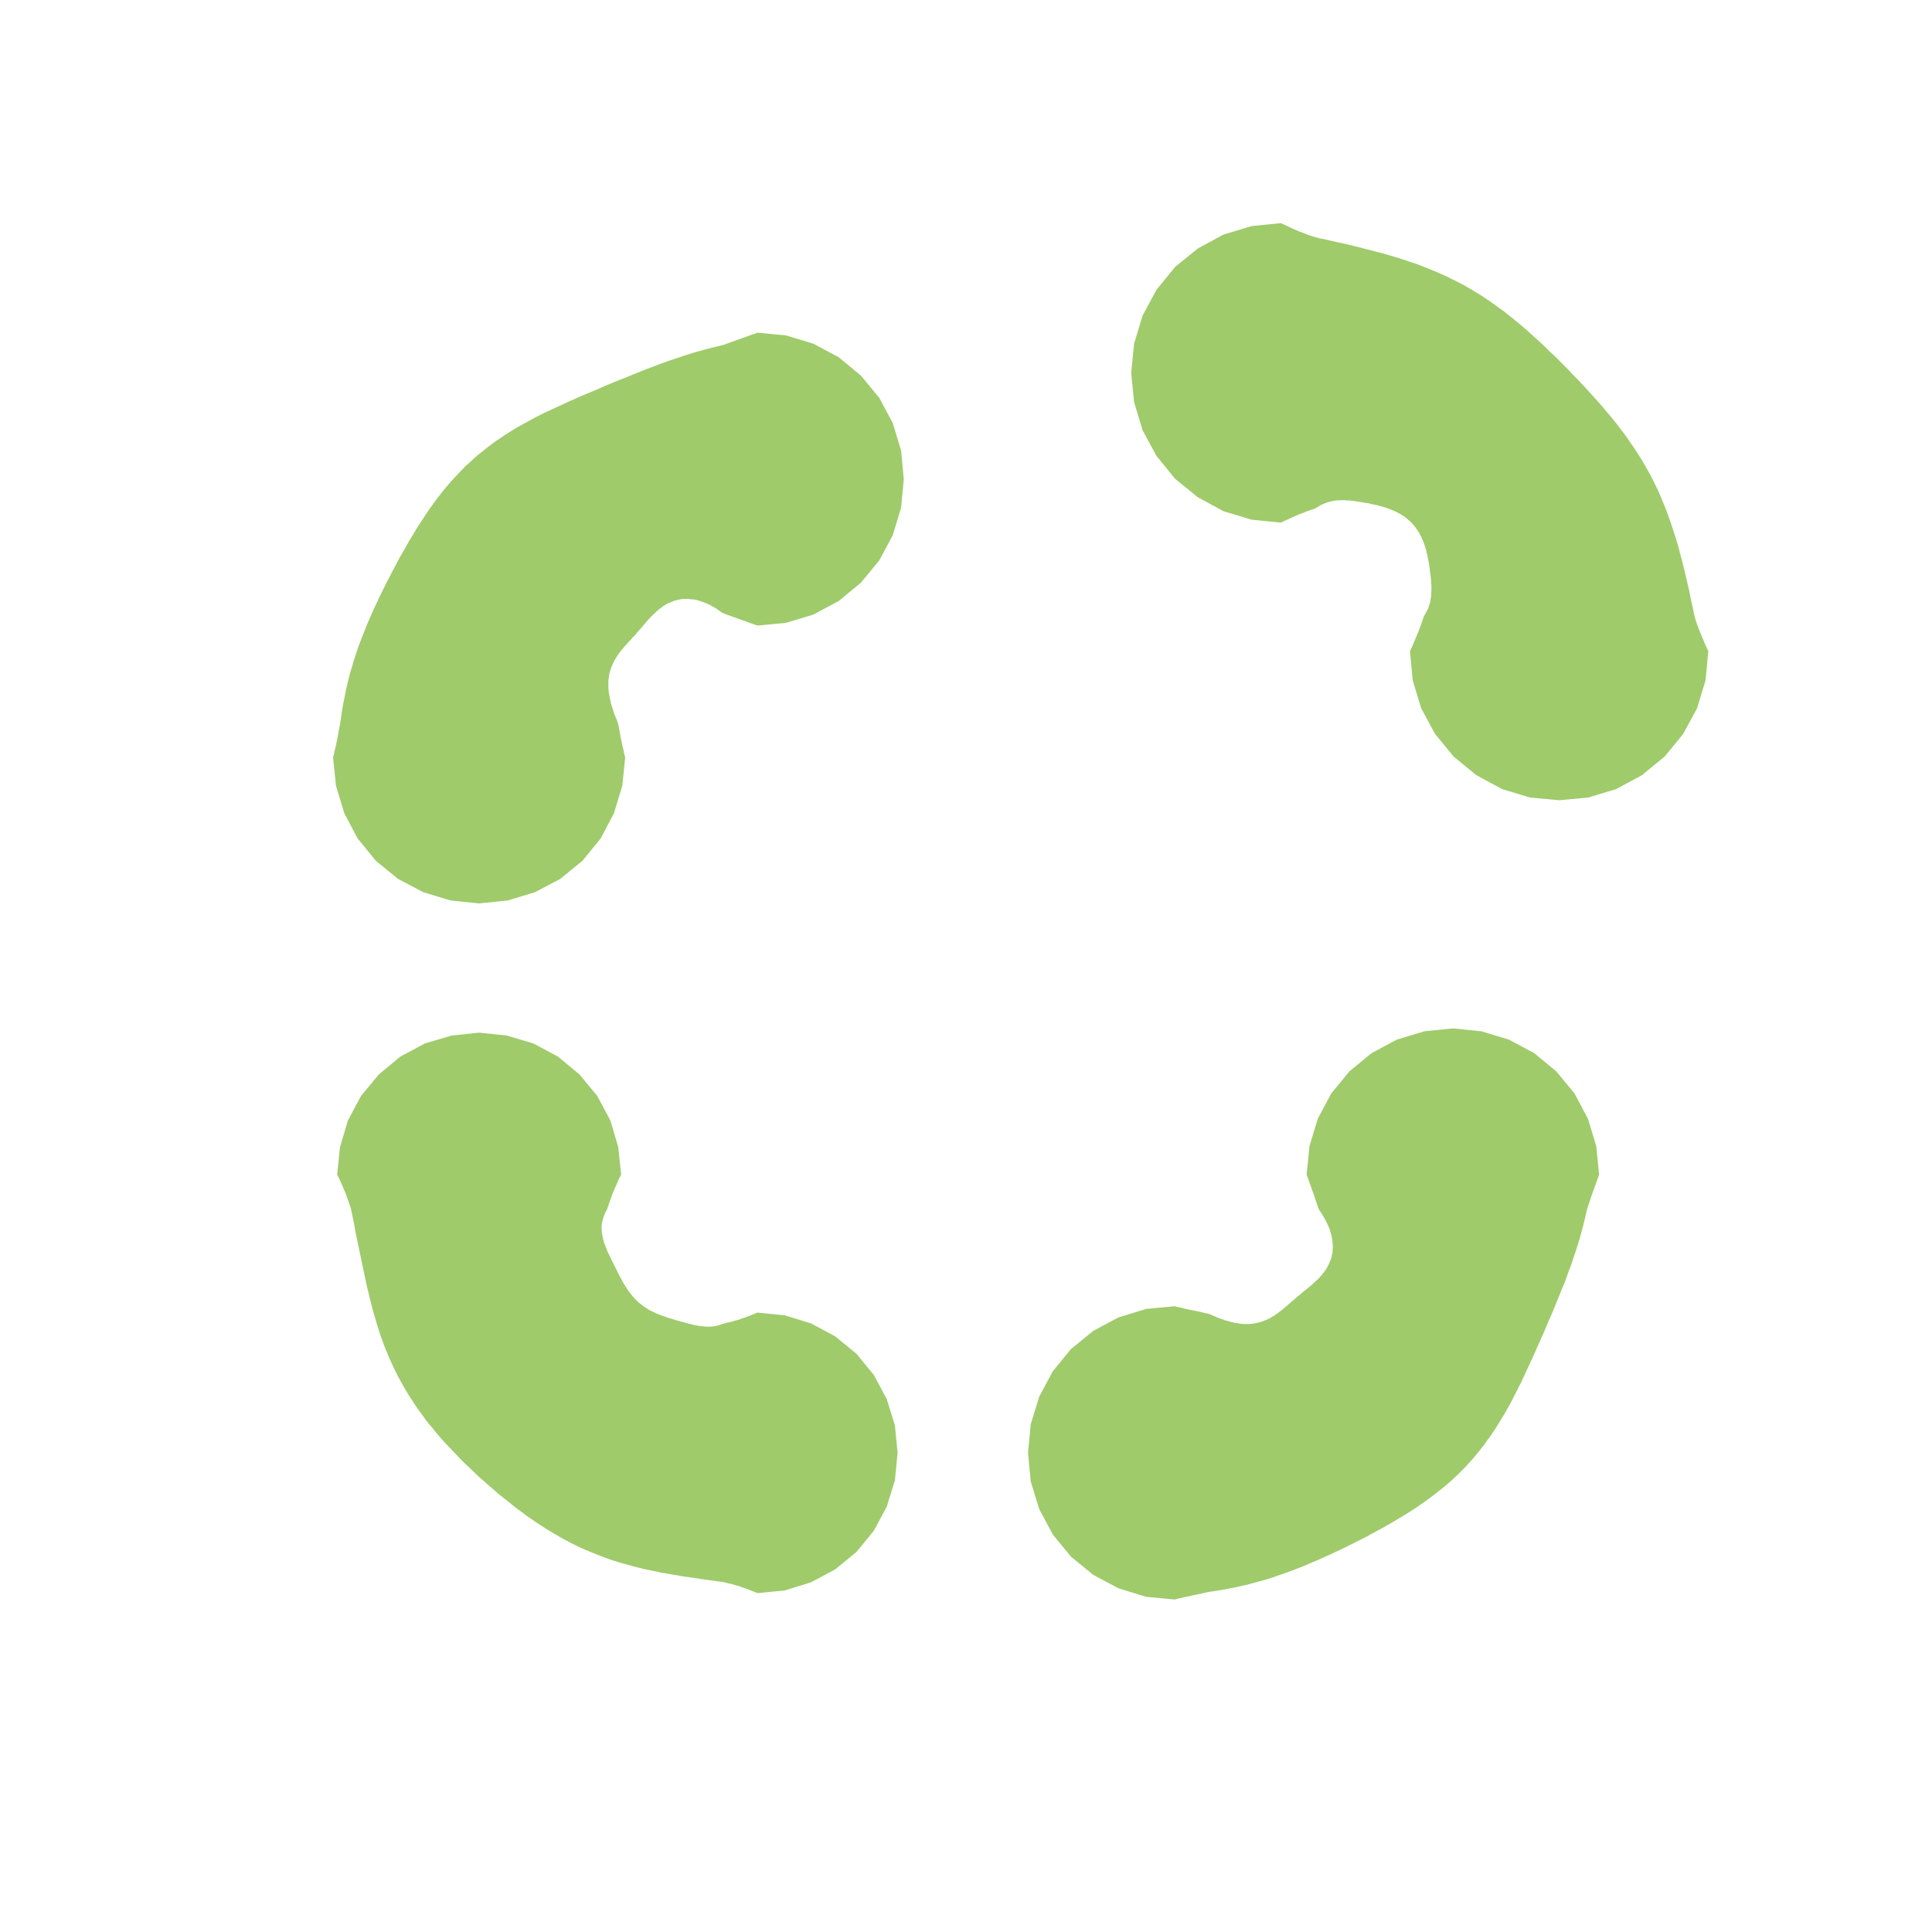
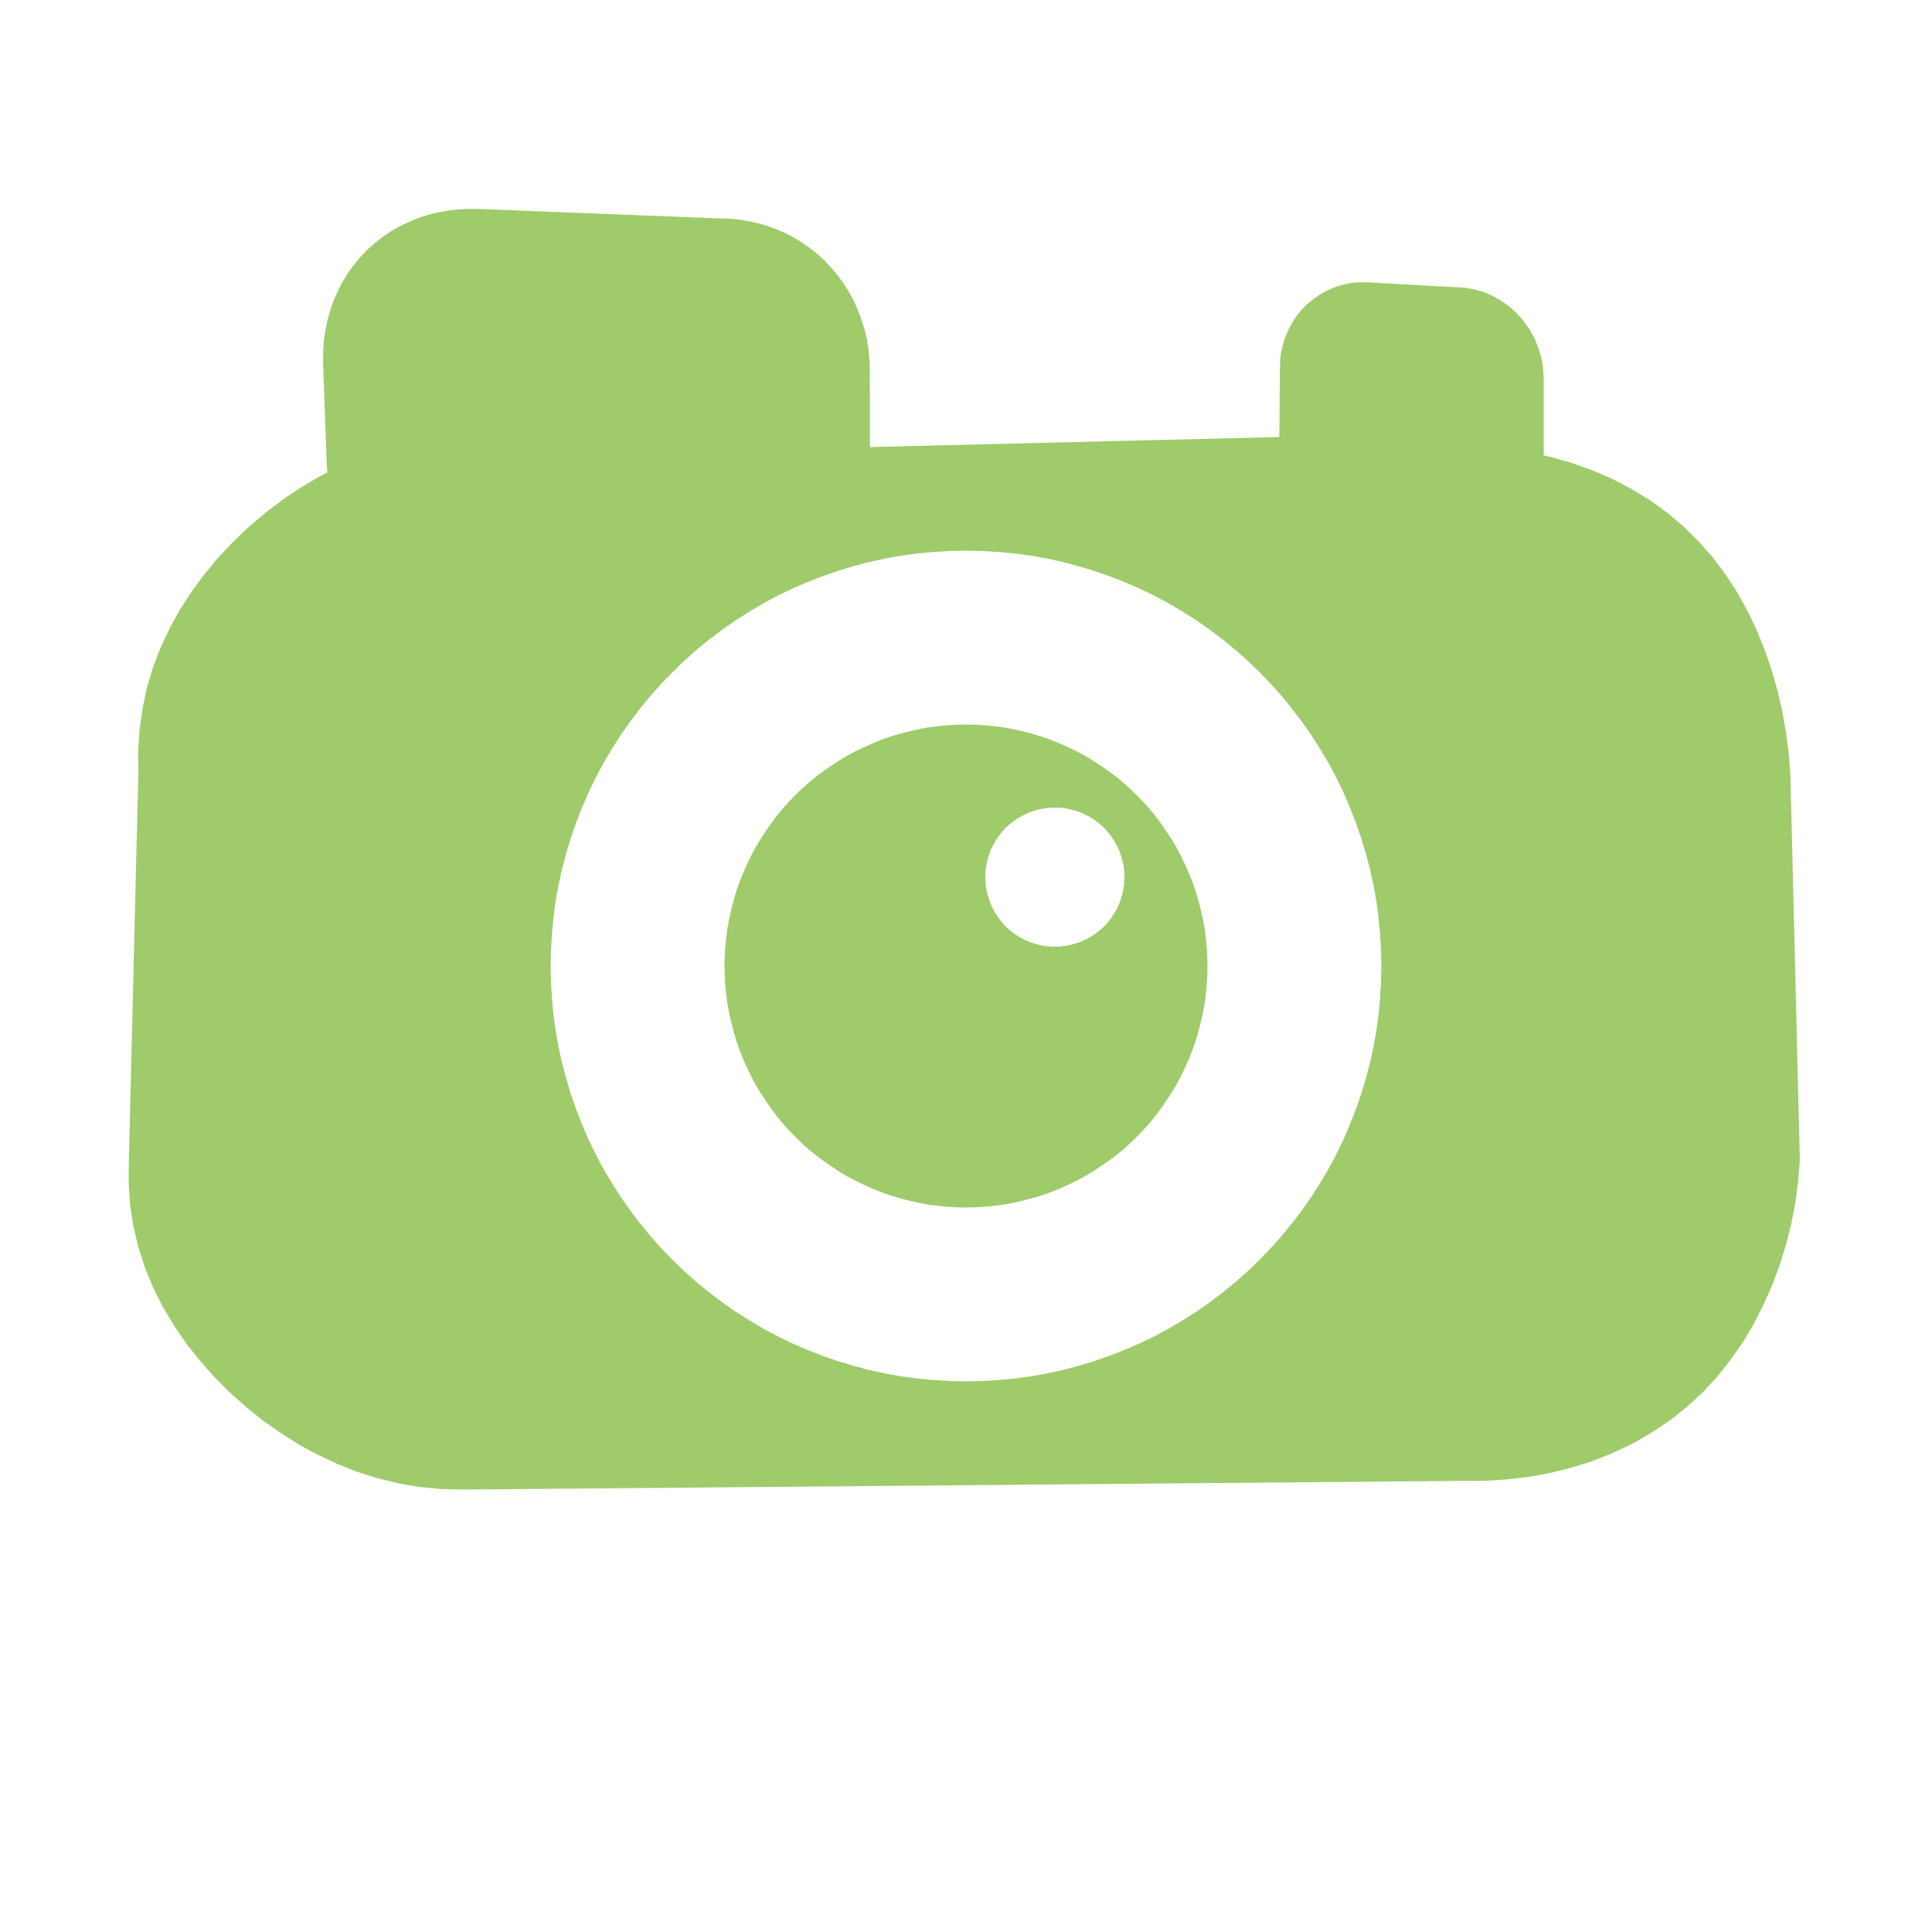
- <svg xmlns="http://www.w3.org/2000/svg" viewBox="0 0 100 100" width="100" height="100" role="img" aria-label="Ruben Svanerud symbol">
-   <path fill="#9fcb6b" d="M32.36 39.20 L32.31 39.01 L32.27 38.81 L32.22 38.62 L32.18 38.42 L32.14 38.23 L32.10 38.03 L32.07 37.84 L32.03 37.64 L31.99 37.45 L31.95 37.34 L31.92 37.25 L31.88 37.16 L31.85 37.08 L31.81 36.99 L31.78 36.90 L31.75 36.81 L31.72 36.71 L31.69 36.62 L31.66 36.53 L31.63 36.43 L31.61 36.33 L31.59 36.24 L31.56 36.14 L31.55 36.04 L31.53 35.94 L31.51 35.84 L31.50 35.74 L31.49 35.64 L31.49 35.53 L31.49 35.43 L31.49 35.33 L31.49 35.23 L31.50 35.13 L31.52 35.03 L31.53 34.93 L31.55 34.83 L31.58 34.73 L31.61 34.64 L31.64 34.54 L31.68 34.45 L31.72 34.36 L31.76 34.27 L31.81 34.18 L31.86 34.09 L31.91 34.01 L31.96 33.93 L32.02 33.84 L32.08 33.76 L32.14 33.68 L32.20 33.61 L32.27 33.53 L32.33 33.45 L32.40 33.38 L32.47 33.31 L32.53 33.23 L32.60 33.16 L32.67 33.09 L32.73 33.01 L32.80 32.94 L32.87 32.87 L32.93 32.79 L33.00 32.72 L33.06 32.64 L33.13 32.57 L33.20 32.49 L33.26 32.41 L33.33 32.34 L33.40 32.26 L33.46 32.18 L33.53 32.10 L33.60 32.03 L33.67 31.95 L33.75 31.87 L33.82 31.80 L33.90 31.73 L33.97 31.66 L34.05 31.59 L34.13 31.52 L34.22 31.46 L34.30 31.39 L34.39 31.34 L34.48 31.28 L34.57 31.23 L34.67 31.19 L34.77 31.15 L34.86 31.11 L34.96 31.08 L35.07 31.05 L35.17 31.03 L35.28 31.01 L35.38 31.00 L35.49 31.00 L35.60 31.00 L35.70 31.01 L35.81 31.02 L35.92 31.03 L36.03 31.05 L36.14 31.08 L36.24 31.11 L36.35 31.15 L36.45 31.19 L36.56 31.23 L36.66 31.27 L36.76 31.32 L36.86 31.38 L36.96 31.43 L37.06 31.49 L37.15 31.55 L37.24 31.62 L37.33 31.68 L37.45 31.75 L37.64 31.82 L37.84 31.89 L38.03 31.96 L38.23 32.03 L38.42 32.10 L38.62 32.17 L38.81 32.24 L39.01 32.31 L39.20 32.38 L40.68 32.24 L42.10 31.81 L43.41 31.11 L44.56 30.16 L45.51 29.01 L46.21 27.70 L46.64 26.28 L46.78 24.80 L46.64 23.32 L46.21 21.90 L45.51 20.59 L44.56 19.44 L43.41 18.49 L42.10 17.79 L40.68 17.36 L39.20 17.22 L39.01 17.29 L38.81 17.36 L38.62 17.43 L38.42 17.50 L38.23 17.57 L38.03 17.64 L37.84 17.71 L37.64 17.78 L37.45 17.85 L37.17 17.92 L36.87 17.99 L36.57 18.07 L36.28 18.15 L35.98 18.23 L35.69 18.32 L35.41 18.41 L35.12 18.51 L34.84 18.60 L34.55 18.70 L34.27 18.80 L34.00 18.90 L33.72 19.01 L33.45 19.11 L33.17 19.22 L32.90 19.33 L32.63 19.44 L32.37 19.55 L32.10 19.65 L31.83 19.76 L31.57 19.87 L31.30 19.98 L31.04 20.10 L30.78 20.21 L30.51 20.32 L30.25 20.43 L29.99 20.54 L29.73 20.66 L29.47 20.77 L29.21 20.89 L28.95 21.01 L28.69 21.13 L28.43 21.25 L28.17 21.37 L27.92 21.50 L27.66 21.63 L27.41 21.77 L27.15 21.91 L26.90 22.05 L26.65 22.19 L26.41 22.34 L26.16 22.50 L25.92 22.66 L25.68 22.82 L25.45 22.99 L25.21 23.17 L24.99 23.35 L24.76 23.53 L24.54 23.72 L24.33 23.92 L24.11 24.11 L23.91 24.32 L23.71 24.53 L23.51 24.74 L23.31 24.96 L23.12 25.18 L22.94 25.40 L22.76 25.63 L22.58 25.86 L22.41 26.10 L22.24 26.33 L22.08 26.57 L21.92 26.81 L21.76 27.06 L21.60 27.30 L21.45 27.55 L21.30 27.80 L21.15 28.05 L21.01 28.30 L20.87 28.55 L20.72 28.80 L20.58 29.06 L20.45 29.31 L20.31 29.57 L20.18 29.83 L20.04 30.09 L19.91 30.35 L19.78 30.61 L19.65 30.88 L19.53 31.14 L19.40 31.41 L19.28 31.68 L19.16 31.95 L19.04 32.22 L18.93 32.50 L18.82 32.78 L18.71 33.05 L18.60 33.34 L18.50 33.62 L18.41 33.90 L18.31 34.19 L18.23 34.48 L18.14 34.77 L18.06 35.07 L17.99 35.36 L17.92 35.66 L17.86 35.96 L17.80 36.26 L17.74 36.56 L17.69 36.86 L17.65 37.17 L17.61 37.45 L17.57 37.64 L17.53 37.84 L17.50 38.03 L17.46 38.23 L17.42 38.42 L17.38 38.62 L17.33 38.81 L17.29 39.01 L17.24 39.20 L17.39 40.67 L17.82 42.09 L18.51 43.40 L19.45 44.55 L20.60 45.49 L21.91 46.18 L23.33 46.61 L24.80 46.76 L26.27 46.61 L27.69 46.18 L29.00 45.49 L30.15 44.55 L31.09 43.40 L31.78 42.09 L32.21 40.67 Z M66.30 27.05 L66.49 26.96 L66.69 26.87 L66.88 26.78 L67.08 26.69 L67.27 26.61 L67.47 26.54 L67.66 26.46 L67.86 26.39 L68.05 26.33 L68.17 26.26 L68.26 26.21 L68.35 26.15 L68.44 26.11 L68.53 26.07 L68.63 26.03 L68.72 26.00 L68.82 25.97 L68.91 25.95 L69.01 25.93 L69.11 25.91 L69.20 25.90 L69.30 25.90 L69.40 25.89 L69.50 25.89 L69.60 25.89 L69.69 25.90 L69.79 25.90 L69.89 25.91 L69.99 25.92 L70.09 25.93 L70.18 25.95 L70.28 25.96 L70.38 25.98 L70.48 25.99 L70.58 26.01 L70.68 26.03 L70.78 26.04 L70.88 26.06 L70.98 26.09 L71.09 26.11 L71.19 26.13 L71.29 26.15 L71.39 26.18 L71.50 26.21 L71.60 26.24 L71.70 26.27 L71.80 26.30 L71.90 26.34 L72.00 26.38 L72.10 26.42 L72.20 26.46 L72.30 26.51 L72.39 26.56 L72.49 26.61 L72.58 26.67 L72.67 26.73 L72.76 26.79 L72.84 26.86 L72.92 26.93 L73.00 27.00 L73.08 27.08 L73.15 27.16 L73.22 27.24 L73.28 27.32 L73.34 27.41 L73.40 27.50 L73.46 27.59 L73.51 27.69 L73.56 27.78 L73.60 27.88 L73.65 27.98 L73.69 28.08 L73.72 28.18 L73.76 28.28 L73.79 28.39 L73.82 28.49 L73.84 28.59 L73.87 28.70 L73.89 28.80 L73.91 28.90 L73.93 29.01 L73.95 29.11 L73.97 29.21 L73.98 29.31 L74.00 29.42 L74.01 29.52 L74.02 29.62 L74.04 29.72 L74.05 29.82 L74.06 29.92 L74.07 30.02 L74.08 30.11 L74.08 30.21 L74.09 30.31 L74.09 30.41 L74.09 30.51 L74.09 30.60 L74.08 30.70 L74.08 30.80 L74.07 30.90 L74.05 30.99 L74.04 31.09 L74.02 31.19 L73.99 31.28 L73.96 31.38 L73.93 31.47 L73.89 31.56 L73.84 31.65 L73.79 31.74 L73.74 31.83 L73.68 31.95 L73.62 32.14 L73.55 32.34 L73.48 32.53 L73.40 32.73 L73.32 32.92 L73.24 33.12 L73.16 33.31 L73.07 33.51 L72.98 33.70 L73.12 35.21 L73.56 36.66 L74.28 37.99 L75.24 39.16 L76.41 40.12 L77.74 40.84 L79.19 41.28 L80.70 41.42 L82.21 41.28 L83.66 40.84 L84.99 40.12 L86.16 39.16 L87.12 37.99 L87.84 36.66 L88.28 35.21 L88.42 33.70 L88.33 33.51 L88.24 33.31 L88.16 33.12 L88.08 32.92 L88.00 32.73 L87.92 32.53 L87.85 32.34 L87.78 32.14 L87.72 31.95 L87.66 31.67 L87.60 31.37 L87.53 31.07 L87.47 30.77 L87.41 30.47 L87.34 30.18 L87.27 29.89 L87.20 29.59 L87.13 29.30 L87.06 29.01 L86.98 28.73 L86.91 28.44 L86.83 28.15 L86.74 27.87 L86.65 27.59 L86.56 27.30 L86.47 27.03 L86.37 26.75 L86.27 26.47 L86.16 26.20 L86.05 25.93 L85.94 25.66 L85.82 25.39 L85.69 25.12 L85.56 24.86 L85.43 24.60 L85.29 24.35 L85.14 24.09 L85.00 23.84 L84.84 23.59 L84.69 23.35 L84.53 23.11 L84.36 22.87 L84.20 22.63 L84.03 22.40 L83.85 22.17 L83.68 21.94 L83.50 21.72 L83.32 21.50 L83.13 21.28 L82.95 21.06 L82.76 20.84 L82.57 20.63 L82.38 20.42 L82.19 20.21 L82.00 20.00 L81.80 19.79 L81.61 19.59 L81.41 19.39 L81.22 19.18 L81.02 18.98 L80.82 18.78 L80.62 18.58 L80.42 18.38 L80.21 18.19 L80.01 17.99 L79.80 17.79 L79.59 17.60 L79.38 17.41 L79.17 17.22 L78.96 17.03 L78.74 16.84 L78.52 16.66 L78.30 16.48 L78.07 16.30 L77.85 16.12 L77.61 15.95 L77.38 15.78 L77.14 15.61 L76.90 15.45 L76.66 15.29 L76.41 15.14 L76.17 14.99 L75.91 14.84 L75.66 14.70 L75.40 14.57 L75.14 14.44 L74.88 14.31 L74.61 14.19 L74.34 14.07 L74.07 13.96 L73.80 13.85 L73.52 13.74 L73.25 13.64 L72.97 13.55 L72.69 13.45 L72.41 13.36 L72.13 13.28 L71.84 13.19 L71.56 13.11 L71.27 13.04 L70.98 12.96 L70.69 12.89 L70.40 12.81 L70.11 12.74 L69.82 12.67 L69.53 12.60 L69.23 12.54 L68.93 12.47 L68.63 12.40 L68.33 12.34 L68.05 12.27 L67.86 12.21 L67.66 12.14 L67.47 12.06 L67.27 11.99 L67.08 11.91 L66.88 11.82 L66.69 11.73 L66.49 11.64 L66.30 11.55 L64.79 11.70 L63.33 12.14 L62.00 12.86 L60.82 13.82 L59.86 15.00 L59.14 16.33 L58.70 17.79 L58.55 19.30 L58.70 20.81 L59.14 22.27 L59.86 23.60 L60.82 24.78 L62.00 25.74 L63.33 26.46 L64.79 26.90 Z M67.63 60.80 L67.70 60.99 L67.77 61.19 L67.84 61.38 L67.91 61.58 L67.98 61.77 L68.05 61.97 L68.11 62.16 L68.18 62.36 L68.24 62.55 L68.31 62.67 L68.37 62.76 L68.43 62.85 L68.49 62.94 L68.54 63.04 L68.60 63.14 L68.65 63.24 L68.70 63.34 L68.74 63.44 L68.79 63.54 L68.83 63.65 L68.86 63.75 L68.89 63.86 L68.92 63.97 L68.94 64.07 L68.96 64.18 L68.97 64.29 L68.98 64.40 L68.99 64.51 L68.98 64.62 L68.98 64.72 L68.97 64.83 L68.95 64.93 L68.92 65.04 L68.90 65.14 L68.86 65.24 L68.82 65.34 L68.78 65.43 L68.73 65.53 L68.68 65.62 L68.63 65.71 L68.57 65.79 L68.50 65.88 L68.44 65.96 L68.37 66.04 L68.30 66.12 L68.23 66.20 L68.15 66.27 L68.07 66.34 L68.00 66.41 L67.92 66.48 L67.84 66.55 L67.76 66.62 L67.68 66.68 L67.60 66.75 L67.52 66.81 L67.44 66.88 L67.36 66.94 L67.29 67.01 L67.21 67.07 L67.13 67.13 L67.06 67.20 L66.98 67.26 L66.91 67.33 L66.83 67.39 L66.76 67.46 L66.68 67.52 L66.61 67.59 L66.53 67.65 L66.46 67.71 L66.38 67.78 L66.30 67.84 L66.22 67.90 L66.15 67.96 L66.06 68.02 L65.98 68.08 L65.90 68.13 L65.81 68.18 L65.73 68.23 L65.64 68.27 L65.55 68.32 L65.45 68.35 L65.36 68.39 L65.27 68.42 L65.17 68.45 L65.07 68.47 L64.98 68.49 L64.88 68.51 L64.78 68.52 L64.68 68.53 L64.57 68.53 L64.47 68.53 L64.37 68.53 L64.27 68.52 L64.17 68.51 L64.07 68.49 L63.97 68.48 L63.87 68.46 L63.77 68.44 L63.67 68.41 L63.57 68.38 L63.48 68.36 L63.38 68.33 L63.29 68.29 L63.19 68.26 L63.10 68.23 L63.01 68.19 L62.92 68.15 L62.84 68.12 L62.75 68.08 L62.66 68.04 L62.55 68.00 L62.36 67.96 L62.16 67.91 L61.97 67.87 L61.77 67.83 L61.58 67.79 L61.38 67.75 L61.19 67.70 L60.99 67.66 L60.80 67.61 L59.32 67.75 L57.89 68.19 L56.58 68.89 L55.43 69.83 L54.49 70.98 L53.79 72.29 L53.35 73.72 L53.21 75.20 L53.35 76.68 L53.79 78.11 L54.49 79.42 L55.43 80.57 L56.58 81.51 L57.89 82.21 L59.32 82.65 L60.80 82.79 L60.99 82.74 L61.19 82.70 L61.38 82.65 L61.58 82.61 L61.77 82.57 L61.97 82.53 L62.16 82.49 L62.36 82.44 L62.55 82.40 L62.83 82.36 L63.14 82.31 L63.44 82.26 L63.74 82.20 L64.04 82.14 L64.34 82.07 L64.64 82.00 L64.93 81.92 L65.23 81.84 L65.52 81.76 L65.81 81.67 L66.09 81.57 L66.38 81.47 L66.66 81.37 L66.94 81.27 L67.22 81.16 L67.50 81.05 L67.77 80.93 L68.04 80.82 L68.31 80.70 L68.58 80.58 L68.85 80.46 L69.12 80.33 L69.38 80.21 L69.65 80.08 L69.91 79.95 L70.17 79.82 L70.43 79.69 L70.69 79.56 L70.94 79.42 L71.20 79.28 L71.46 79.14 L71.71 79.00 L71.96 78.86 L72.21 78.71 L72.46 78.56 L72.71 78.41 L72.95 78.26 L73.20 78.10 L73.44 77.94 L73.68 77.77 L73.92 77.60 L74.15 77.43 L74.38 77.25 L74.61 77.07 L74.83 76.89 L75.05 76.70 L75.27 76.50 L75.48 76.30 L75.68 76.10 L75.89 75.89 L76.08 75.67 L76.28 75.45 L76.46 75.23 L76.64 75.01 L76.82 74.78 L76.99 74.54 L77.16 74.31 L77.32 74.07 L77.48 73.82 L77.63 73.58 L77.78 73.33 L77.93 73.08 L78.07 72.83 L78.21 72.58 L78.34 72.32 L78.47 72.07 L78.60 71.81 L78.73 71.56 L78.85 71.30 L78.97 71.04 L79.09 70.78 L79.21 70.52 L79.33 70.26 L79.45 70.00 L79.56 69.74 L79.68 69.48 L79.79 69.22 L79.91 68.96 L80.02 68.70 L80.13 68.43 L80.25 68.17 L80.36 67.91 L80.47 67.64 L80.58 67.37 L80.69 67.10 L80.80 66.83 L80.91 66.56 L81.02 66.29 L81.12 66.01 L81.22 65.73 L81.33 65.45 L81.42 65.17 L81.52 64.88 L81.61 64.60 L81.70 64.31 L81.79 64.02 L81.87 63.72 L81.95 63.43 L82.02 63.13 L82.09 62.83 L82.16 62.55 L82.22 62.36 L82.29 62.16 L82.35 61.97 L82.42 61.77 L82.49 61.58 L82.56 61.38 L82.63 61.19 L82.70 60.99 L82.77 60.80 L82.62 59.32 L82.19 57.90 L81.49 56.59 L80.55 55.45 L79.41 54.51 L78.10 53.81 L76.68 53.38 L75.20 53.23 L73.72 53.38 L72.30 53.81 L70.99 54.51 L69.85 55.45 L68.91 56.59 L68.21 57.90 L67.78 59.32 Z M39.20 67.94 L39.01 68.02 L38.81 68.10 L38.62 68.17 L38.42 68.24 L38.23 68.31 L38.03 68.36 L37.84 68.42 L37.64 68.46 L37.45 68.51 L37.33 68.55 L37.24 68.58 L37.14 68.61 L37.05 68.63 L36.95 68.65 L36.86 68.66 L36.76 68.67 L36.67 68.67 L36.57 68.67 L36.48 68.66 L36.38 68.65 L36.29 68.64 L36.19 68.63 L36.10 68.61 L36.01 68.60 L35.91 68.58 L35.82 68.55 L35.73 68.53 L35.63 68.51 L35.54 68.48 L35.45 68.46 L35.36 68.43 L35.27 68.41 L35.17 68.38 L35.08 68.36 L34.99 68.33 L34.89 68.30 L34.80 68.27 L34.71 68.24 L34.61 68.22 L34.52 68.19 L34.43 68.15 L34.33 68.12 L34.24 68.09 L34.15 68.05 L34.06 68.02 L33.96 67.98 L33.87 67.93 L33.78 67.89 L33.69 67.85 L33.60 67.80 L33.52 67.75 L33.43 67.69 L33.35 67.64 L33.27 67.58 L33.19 67.52 L33.11 67.46 L33.03 67.39 L32.96 67.32 L32.89 67.25 L32.82 67.18 L32.75 67.10 L32.69 67.03 L32.63 66.95 L32.57 66.87 L32.51 66.79 L32.45 66.70 L32.40 66.62 L32.35 66.54 L32.29 66.45 L32.24 66.36 L32.20 66.28 L32.15 66.19 L32.10 66.10 L32.06 66.02 L32.01 65.93 L31.97 65.84 L31.92 65.75 L31.88 65.67 L31.84 65.58 L31.79 65.49 L31.75 65.40 L31.71 65.32 L31.66 65.23 L31.62 65.14 L31.58 65.05 L31.54 64.96 L31.49 64.88 L31.45 64.79 L31.41 64.70 L31.38 64.60 L31.34 64.51 L31.31 64.42 L31.27 64.33 L31.24 64.23 L31.22 64.14 L31.20 64.04 L31.18 63.95 L31.16 63.85 L31.15 63.75 L31.14 63.65 L31.14 63.55 L31.14 63.45 L31.15 63.35 L31.17 63.25 L31.19 63.16 L31.22 63.06 L31.25 62.96 L31.29 62.86 L31.33 62.77 L31.38 62.67 L31.44 62.55 L31.50 62.36 L31.57 62.16 L31.64 61.97 L31.71 61.77 L31.79 61.58 L31.88 61.38 L31.96 61.19 L32.05 60.99 L32.15 60.80 L32.00 59.37 L31.59 57.99 L30.91 56.72 L29.99 55.61 L28.88 54.69 L27.61 54.01 L26.23 53.60 L24.80 53.45 L23.37 53.60 L21.99 54.01 L20.72 54.69 L19.61 55.61 L18.69 56.72 L18.01 57.99 L17.60 59.37 L17.45 60.80 L17.55 60.99 L17.64 61.19 L17.72 61.38 L17.81 61.58 L17.89 61.77 L17.96 61.97 L18.03 62.16 L18.10 62.36 L18.16 62.55 L18.22 62.83 L18.28 63.12 L18.34 63.42 L18.39 63.71 L18.45 64.00 L18.51 64.29 L18.57 64.58 L18.63 64.87 L18.69 65.15 L18.75 65.44 L18.81 65.73 L18.87 66.01 L18.93 66.30 L18.99 66.58 L19.06 66.86 L19.13 67.15 L19.20 67.43 L19.27 67.71 L19.35 67.99 L19.43 68.27 L19.51 68.55 L19.60 68.83 L19.69 69.11 L19.79 69.38 L19.89 69.66 L20.00 69.93 L20.11 70.20 L20.23 70.47 L20.35 70.73 L20.48 71.00 L20.61 71.26 L20.75 71.51 L20.89 71.77 L21.04 72.02 L21.19 72.27 L21.35 72.51 L21.51 72.76 L21.68 73.00 L21.85 73.23 L22.02 73.47 L22.20 73.70 L22.39 73.92 L22.57 74.15 L22.76 74.37 L22.95 74.59 L23.15 74.80 L23.35 75.01 L23.55 75.22 L23.75 75.43 L23.95 75.64 L24.16 75.84 L24.37 76.04 L24.58 76.24 L24.79 76.44 L25.01 76.63 L25.22 76.82 L25.44 77.01 L25.66 77.20 L25.88 77.39 L26.11 77.57 L26.34 77.75 L26.56 77.93 L26.79 78.11 L27.03 78.28 L27.26 78.46 L27.50 78.62 L27.74 78.79 L27.99 78.95 L28.23 79.11 L28.48 79.26 L28.73 79.41 L28.99 79.56 L29.24 79.70 L29.50 79.84 L29.77 79.97 L30.03 80.10 L30.30 80.22 L30.57 80.33 L30.84 80.44 L31.12 80.55 L31.39 80.65 L31.67 80.75 L31.95 80.84 L32.23 80.92 L32.52 81.00 L32.80 81.08 L33.09 81.15 L33.37 81.22 L33.66 81.28 L33.95 81.34 L34.24 81.40 L34.53 81.45 L34.82 81.50 L35.11 81.55 L35.40 81.60 L35.70 81.64 L35.99 81.68 L36.28 81.73 L36.58 81.77 L36.87 81.81 L37.17 81.85 L37.45 81.89 L37.64 81.94 L37.84 81.98 L38.03 82.04 L38.23 82.09 L38.42 82.16 L38.62 82.23 L38.81 82.30 L39.01 82.38 L39.20 82.46 L40.62 82.32 L41.98 81.90 L43.23 81.23 L44.33 80.33 L45.23 79.23 L45.90 77.98 L46.32 76.62 L46.46 75.20 L46.32 73.78 L45.90 72.42 L45.23 71.17 L44.33 70.07 L43.23 69.17 L41.98 68.50 L40.62 68.08 Z" />
+ <svg xmlns="http://www.w3.org/2000/svg" viewBox="0 0 100 100" width="100" height="100" role="img" aria-label="Ruben Svanerud camera symbol">
+   <path fill="#9fcb6b" d="M23.80 10.83 L24.34 10.81 L24.88 10.82 L37.10 11.30 L37.62 11.31 L38.13 11.35 L38.64 11.43 L39.14 11.53 L39.64 11.67 L40.12 11.84 L40.59 12.04 L41.05 12.27 L41.49 12.54 L41.91 12.83 L42.31 13.15 L42.69 13.50 L43.04 13.87 L43.37 14.27 L43.68 14.69 L43.95 15.13 L44.20 15.59 L44.41 16.06 L44.59 16.55 L44.75 17.05 L44.87 17.56 L44.95 18.07 L45.00 18.60 L45.02 19.12 L45.03 23.14 L66.22 22.62 L66.25 19.03 L66.26 18.73 L66.28 18.44 L66.33 18.14 L66.40 17.86 L66.48 17.57 L66.59 17.30 L66.71 17.03 L66.85 16.77 L67.00 16.52 L67.17 16.28 L67.36 16.05 L67.56 15.84 L67.78 15.64 L68.01 15.46 L68.25 15.29 L68.50 15.14 L68.76 15.01 L69.02 14.89 L69.30 14.79 L69.58 14.72 L69.86 14.66 L70.15 14.62 L70.44 14.61 L70.73 14.61 L75.59 14.88 L75.87 14.90 L76.16 14.95 L76.44 15.01 L76.71 15.09 L76.98 15.19 L77.25 15.31 L77.50 15.45 L77.75 15.60 L77.99 15.77 L78.22 15.95 L78.44 16.15 L78.64 16.36 L78.84 16.59 L79.01 16.82 L79.18 17.07 L79.33 17.33 L79.46 17.59 L79.57 17.87 L79.67 18.15 L79.75 18.43 L79.82 18.72 L79.86 19.02 L79.89 19.31 L79.90 19.61 L79.90 23.57 L80.30 23.66 L81.38 23.97 L82.44 24.35 L83.46 24.79 L84.45 25.31 L85.40 25.89 L86.30 26.54 L87.15 27.26 L87.93 28.03 L88.66 28.86 L89.32 29.74 L89.92 30.66 L90.45 31.62 L90.93 32.62 L91.34 33.64 L91.70 34.68 L92.00 35.74 L92.25 36.82 L92.44 37.90 L92.58 38.99 L92.67 40.08 L93.16 60.04 L93.07 61.14 L92.93 62.24 L92.72 63.33 L92.45 64.41 L92.12 65.47 L91.73 66.52 L91.28 67.53 L90.78 68.52 L90.21 69.48 L89.57 70.39 L88.88 71.26 L88.12 72.08 L87.30 72.83 L86.42 73.53 L85.48 74.16 L84.50 74.72 L83.47 75.21 L82.41 75.63 L81.32 75.97 L80.20 76.25 L79.07 76.45 L77.93 76.58 L76.79 76.65 L75.66 76.65 L23.90 77.10 L22.78 77.07 L21.67 76.96 L20.58 76.77 L19.50 76.50 L18.45 76.17 L17.43 75.76 L16.43 75.29 L15.45 74.76 L14.51 74.16 L13.60 73.52 L12.73 72.82 L11.89 72.07 L11.10 71.28 L10.35 70.43 L9.65 69.55 L9.01 68.62 L8.43 67.65 L7.93 66.65 L7.50 65.61 L7.16 64.54 L6.90 63.45 L6.73 62.34 L6.66 61.21 L6.67 60.08 L7.16 40.04 L7.15 38.92 L7.22 37.80 L7.37 36.70 L7.60 35.61 L7.92 34.54 L8.32 33.50 L8.79 32.50 L9.33 31.52 L9.94 30.59 L10.60 29.70 L11.31 28.84 L12.08 28.03 L12.88 27.27 L13.72 26.56 L14.59 25.89 L15.50 25.28 L16.43 24.72 L16.94 24.45 L16.91 23.93 L16.72 18.74 L16.73 18.20 L16.76 17.66 L16.84 17.13 L16.94 16.60 L17.09 16.08 L17.26 15.58 L17.47 15.09 L17.72 14.61 L17.99 14.16 L18.30 13.73 L18.64 13.32 L19.00 12.94 L19.40 12.58 L19.81 12.26 L20.25 11.96 L20.71 11.70 L21.20 11.47 L21.69 11.27 L22.20 11.11 L22.73 10.98 L23.26 10.89 Z M71.43 51.69 L71.48 50.84 L71.50 50.00 L71.48 49.16 L71.43 48.31 L71.35 47.47 L71.24 46.64 L71.09 45.81 L70.91 44.98 L70.69 44.16 L70.45 43.36 L70.17 42.56 L69.86 41.77 L69.53 41.00 L69.16 40.24 L68.76 39.49 L68.33 38.77 L67.88 38.06 L67.39 37.36 L66.88 36.69 L66.35 36.04 L65.79 35.41 L65.20 34.80 L64.59 34.21 L63.96 33.65 L63.31 33.12 L62.64 32.61 L61.94 32.12 L61.23 31.67 L60.51 31.24 L59.76 30.84 L59.00 30.47 L58.23 30.14 L57.44 29.83 L56.64 29.55 L55.84 29.31 L55.02 29.09 L54.19 28.91 L53.36 28.76 L52.53 28.65 L51.69 28.57 L50.84 28.52 L50.00 28.50 L49.16 28.52 L48.31 28.57 L47.47 28.65 L46.64 28.76 L45.81 28.91 L44.98 29.09 L44.16 29.31 L43.36 29.55 L42.56 29.83 L41.77 30.14 L41.00 30.47 L40.24 30.84 L39.49 31.24 L38.77 31.67 L38.06 32.12 L37.36 32.61 L36.69 33.12 L36.04 33.65 L35.41 34.21 L34.80 34.80 L34.21 35.41 L33.65 36.04 L33.12 36.69 L32.61 37.36 L32.12 38.06 L31.67 38.77 L31.24 39.49 L30.84 40.24 L30.47 41.00 L30.14 41.77 L29.83 42.56 L29.55 43.36 L29.31 44.16 L29.09 44.98 L28.91 45.81 L28.76 46.64 L28.65 47.47 L28.57 48.31 L28.52 49.16 L28.50 50.00 L28.52 50.84 L28.57 51.69 L28.65 52.53 L28.76 53.36 L28.91 54.19 L29.09 55.02 L29.31 55.84 L29.55 56.64 L29.83 57.44 L30.14 58.23 L30.47 59.00 L30.84 59.76 L31.24 60.51 L31.67 61.23 L32.12 61.94 L32.61 62.64 L33.12 63.31 L33.65 63.96 L34.21 64.59 L34.80 65.20 L35.41 65.79 L36.04 66.35 L36.69 66.88 L37.36 67.39 L38.06 67.88 L38.77 68.33 L39.49 68.76 L40.24 69.16 L41.00 69.53 L41.77 69.86 L42.56 70.17 L43.36 70.45 L44.16 70.69 L44.98 70.91 L45.81 71.09 L46.64 71.24 L47.47 71.35 L48.31 71.43 L49.16 71.48 L50.00 71.50 L50.84 71.48 L51.69 71.43 L52.53 71.35 L53.36 71.24 L54.19 71.09 L55.02 70.91 L55.84 70.69 L56.64 70.45 L57.44 70.17 L58.23 69.86 L59.00 69.53 L59.76 69.16 L60.51 68.76 L61.23 68.33 L61.94 67.88 L62.64 67.39 L63.31 66.88 L63.96 66.35 L64.59 65.79 L65.20 65.20 L65.79 64.59 L66.35 63.96 L66.88 63.31 L67.39 62.64 L67.88 61.94 L68.33 61.23 L68.76 60.51 L69.16 59.76 L69.53 59.00 L69.86 58.23 L70.17 57.44 L70.45 56.64 L70.69 55.84 L70.91 55.02 L71.09 54.19 L71.24 53.36 L71.35 52.53 Z M62.46 49.02 L62.49 49.51 L62.50 50.00 L62.49 50.49 L62.46 50.98 L62.41 51.47 L62.35 51.96 L62.26 52.44 L62.15 52.92 L62.03 53.39 L61.89 53.86 L61.73 54.33 L61.55 54.78 L61.35 55.23 L61.14 55.67 L60.91 56.11 L60.66 56.53 L60.39 56.94 L60.11 57.35 L59.82 57.74 L59.51 58.12 L59.18 58.49 L58.84 58.84 L58.49 59.18 L58.12 59.51 L57.74 59.82 L57.35 60.11 L56.94 60.39 L56.53 60.66 L56.11 60.91 L55.67 61.14 L55.23 61.35 L54.78 61.55 L54.33 61.73 L53.86 61.89 L53.39 62.03 L52.92 62.15 L52.44 62.26 L51.96 62.35 L51.47 62.41 L50.98 62.46 L50.49 62.49 L50.00 62.50 L49.51 62.49 L49.02 62.46 L48.53 62.41 L48.04 62.35 L47.56 62.26 L47.08 62.15 L46.61 62.03 L46.14 61.89 L45.67 61.73 L45.22 61.55 L44.77 61.35 L44.33 61.14 L43.89 60.91 L43.47 60.66 L43.06 60.39 L42.65 60.11 L42.26 59.82 L41.88 59.51 L41.51 59.18 L41.16 58.84 L40.82 58.49 L40.49 58.12 L40.18 57.74 L39.89 57.35 L39.61 56.94 L39.34 56.53 L39.09 56.11 L38.86 55.67 L38.65 55.23 L38.45 54.78 L38.27 54.33 L38.11 53.86 L37.97 53.39 L37.85 52.92 L37.74 52.44 L37.65 51.96 L37.59 51.47 L37.54 50.98 L37.51 50.49 L37.50 50.00 L37.51 49.51 L37.54 49.02 L37.59 48.53 L37.65 48.04 L37.74 47.56 L37.85 47.08 L37.97 46.61 L38.11 46.14 L38.27 45.67 L38.45 45.22 L38.65 44.77 L38.86 44.33 L39.09 43.89 L39.34 43.47 L39.61 43.06 L39.89 42.65 L40.18 42.26 L40.49 41.88 L40.82 41.51 L41.16 41.16 L41.51 40.82 L41.88 40.49 L42.26 40.18 L42.65 39.89 L43.06 39.61 L43.47 39.34 L43.89 39.09 L44.33 38.86 L44.77 38.65 L45.22 38.45 L45.67 38.27 L46.14 38.11 L46.61 37.97 L47.08 37.85 L47.56 37.74 L48.04 37.65 L48.53 37.59 L49.02 37.54 L49.51 37.51 L50.00 37.50 L50.49 37.51 L50.98 37.54 L51.47 37.59 L51.96 37.65 L52.44 37.74 L52.92 37.85 L53.39 37.97 L53.86 38.11 L54.33 38.27 L54.78 38.45 L55.23 38.65 L55.67 38.86 L56.11 39.09 L56.53 39.34 L56.94 39.61 L57.35 39.89 L57.74 40.18 L58.12 40.49 L58.49 40.82 L58.84 41.16 L59.18 41.51 L59.51 41.88 L59.82 42.26 L60.11 42.65 L60.39 43.06 L60.66 43.47 L60.91 43.89 L61.14 44.33 L61.35 44.77 L61.55 45.22 L61.73 45.67 L61.89 46.14 L62.03 46.61 L62.15 47.08 L62.26 47.56 L62.35 48.04 L62.41 48.53 Z M58.16 45.96 L58.19 45.68 L58.20 45.40 L58.19 45.12 L58.16 44.84 L58.10 44.56 L58.02 44.29 L57.93 44.02 L57.81 43.77 L57.67 43.52 L57.51 43.28 L57.34 43.06 L57.15 42.85 L56.94 42.66 L56.72 42.49 L56.48 42.33 L56.23 42.19 L55.98 42.07 L55.71 41.98 L55.44 41.90 L55.16 41.84 L54.88 41.81 L54.60 41.80 L54.32 41.81 L54.04 41.84 L53.76 41.90 L53.49 41.98 L53.22 42.07 L52.97 42.19 L52.72 42.33 L52.48 42.49 L52.26 42.66 L52.05 42.85 L51.86 43.06 L51.69 43.28 L51.53 43.52 L51.39 43.77 L51.27 44.02 L51.18 44.29 L51.10 44.56 L51.04 44.84 L51.01 45.12 L51.00 45.40 L51.01 45.68 L51.04 45.96 L51.10 46.24 L51.18 46.51 L51.27 46.78 L51.39 47.03 L51.53 47.28 L51.69 47.52 L51.86 47.74 L52.05 47.95 L52.26 48.14 L52.48 48.31 L52.72 48.47 L52.97 48.61 L53.22 48.73 L53.49 48.82 L53.76 48.90 L54.04 48.96 L54.32 48.99 L54.60 49.00 L54.88 48.99 L55.16 48.96 L55.44 48.90 L55.71 48.82 L55.98 48.73 L56.23 48.61 L56.48 48.47 L56.72 48.31 L56.94 48.14 L57.15 47.95 L57.34 47.74 L57.51 47.52 L57.67 47.28 L57.81 47.03 L57.93 46.78 L58.02 46.51 L58.10 46.24 Z" />
</svg>
